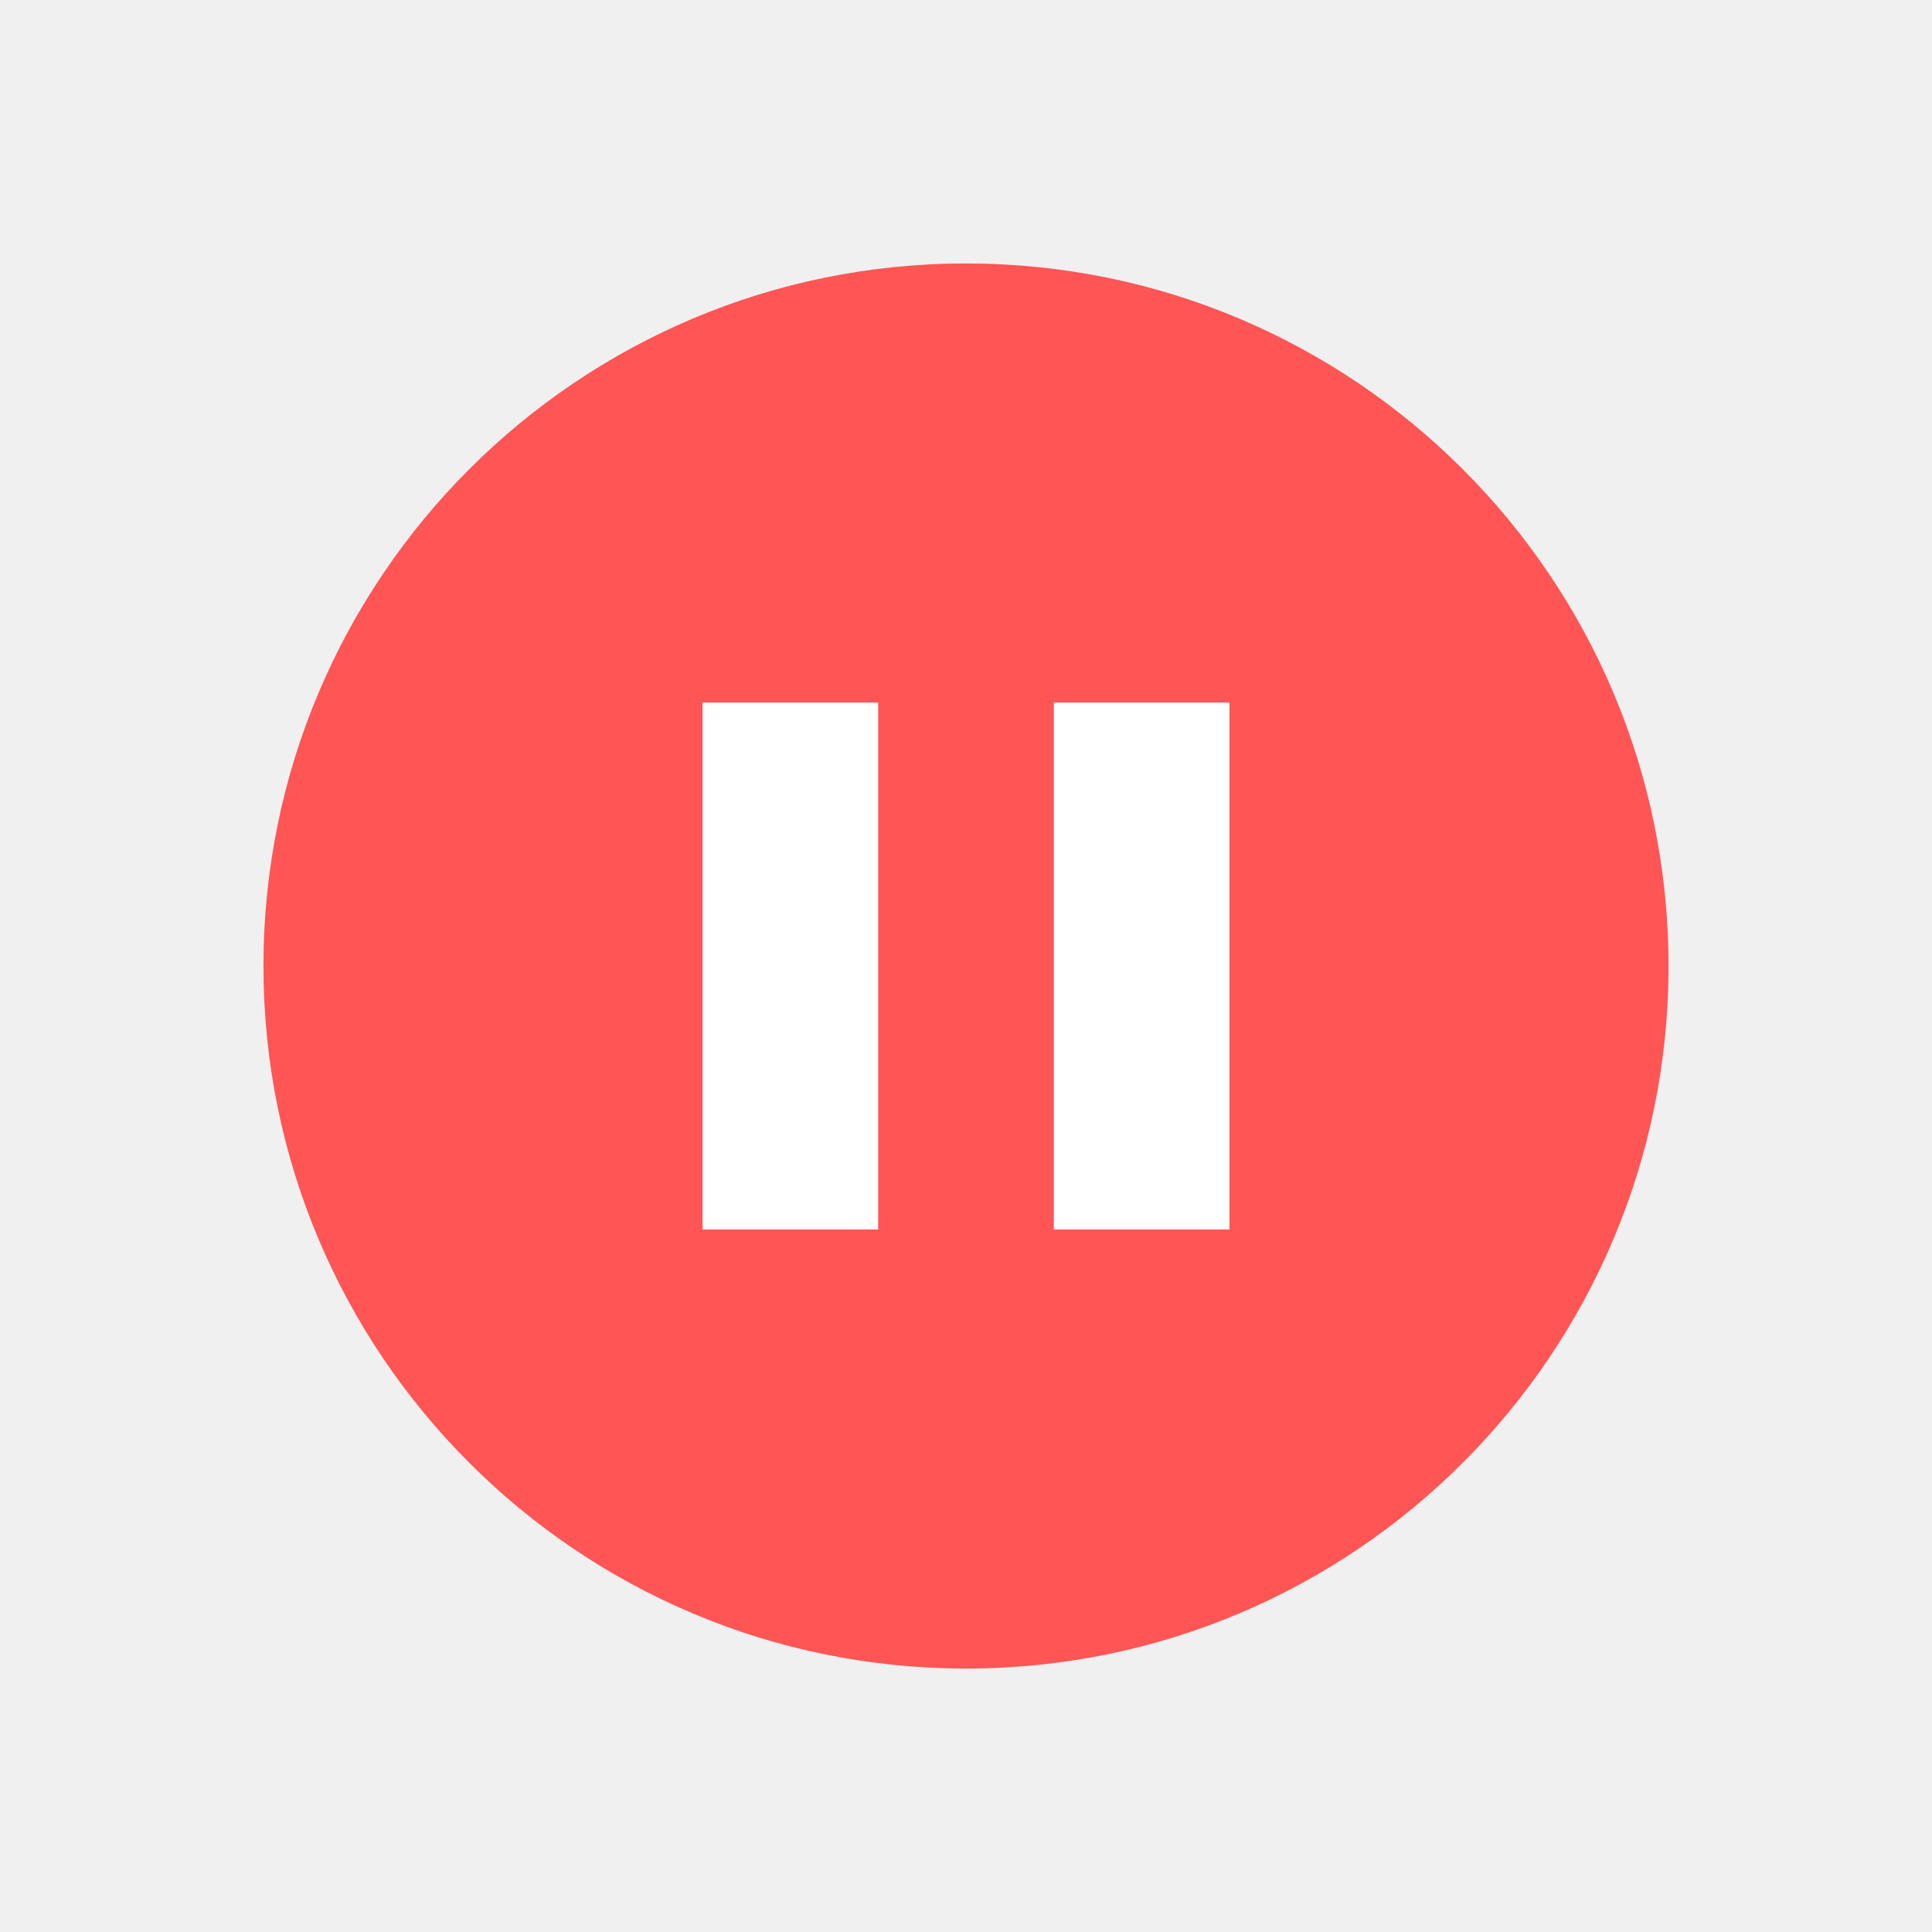
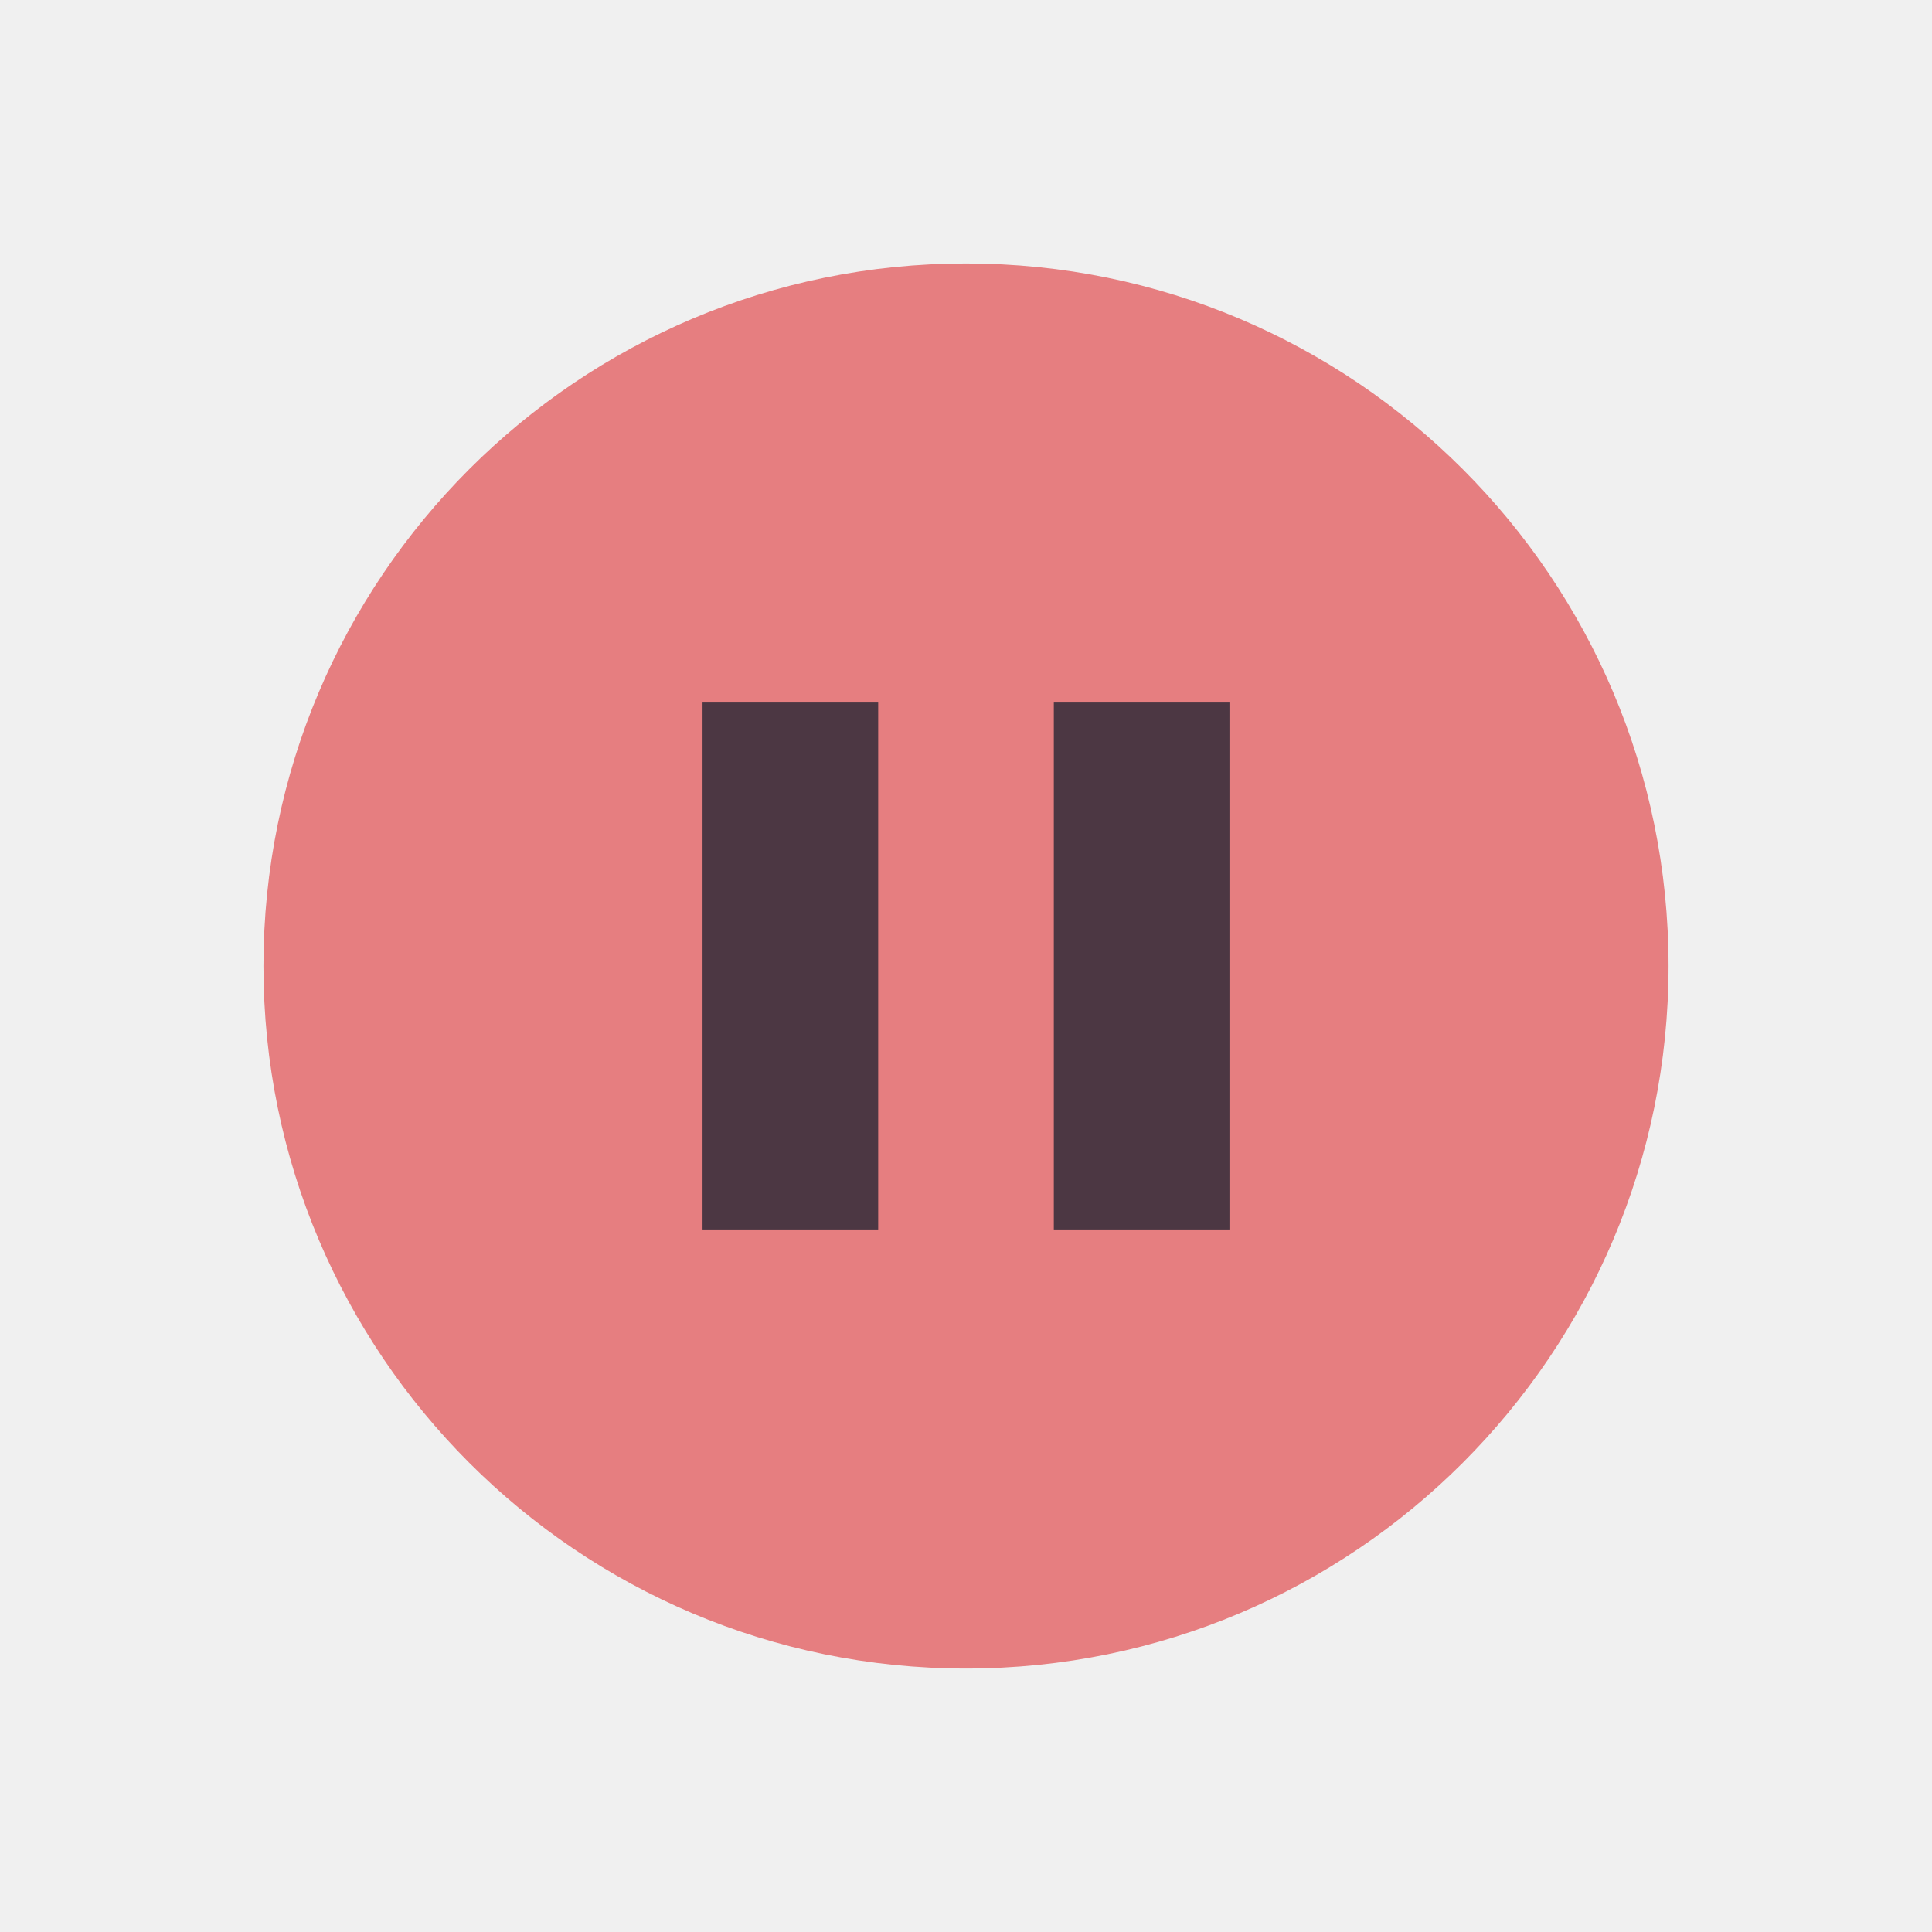
<svg xmlns="http://www.w3.org/2000/svg" width="22" height="22">
  <g transform="matrix(.4 0 0 .4 1.4 1.4)">
-     <circle r="20" cy="24" cx="24" fill="#f55" />
-     <path fill="#fff" d="M16.5 16.5h5v15h-5zM26.5 16.5h5v15h-5z" />
+     <circle r="20" cy="24" cx="24" fill="#e67e80" />
+     <path fill="#4c3743" d="M16.5 16.5h5v15h-5zm10 0h5v15h-5z" />
  </g>
</svg>
